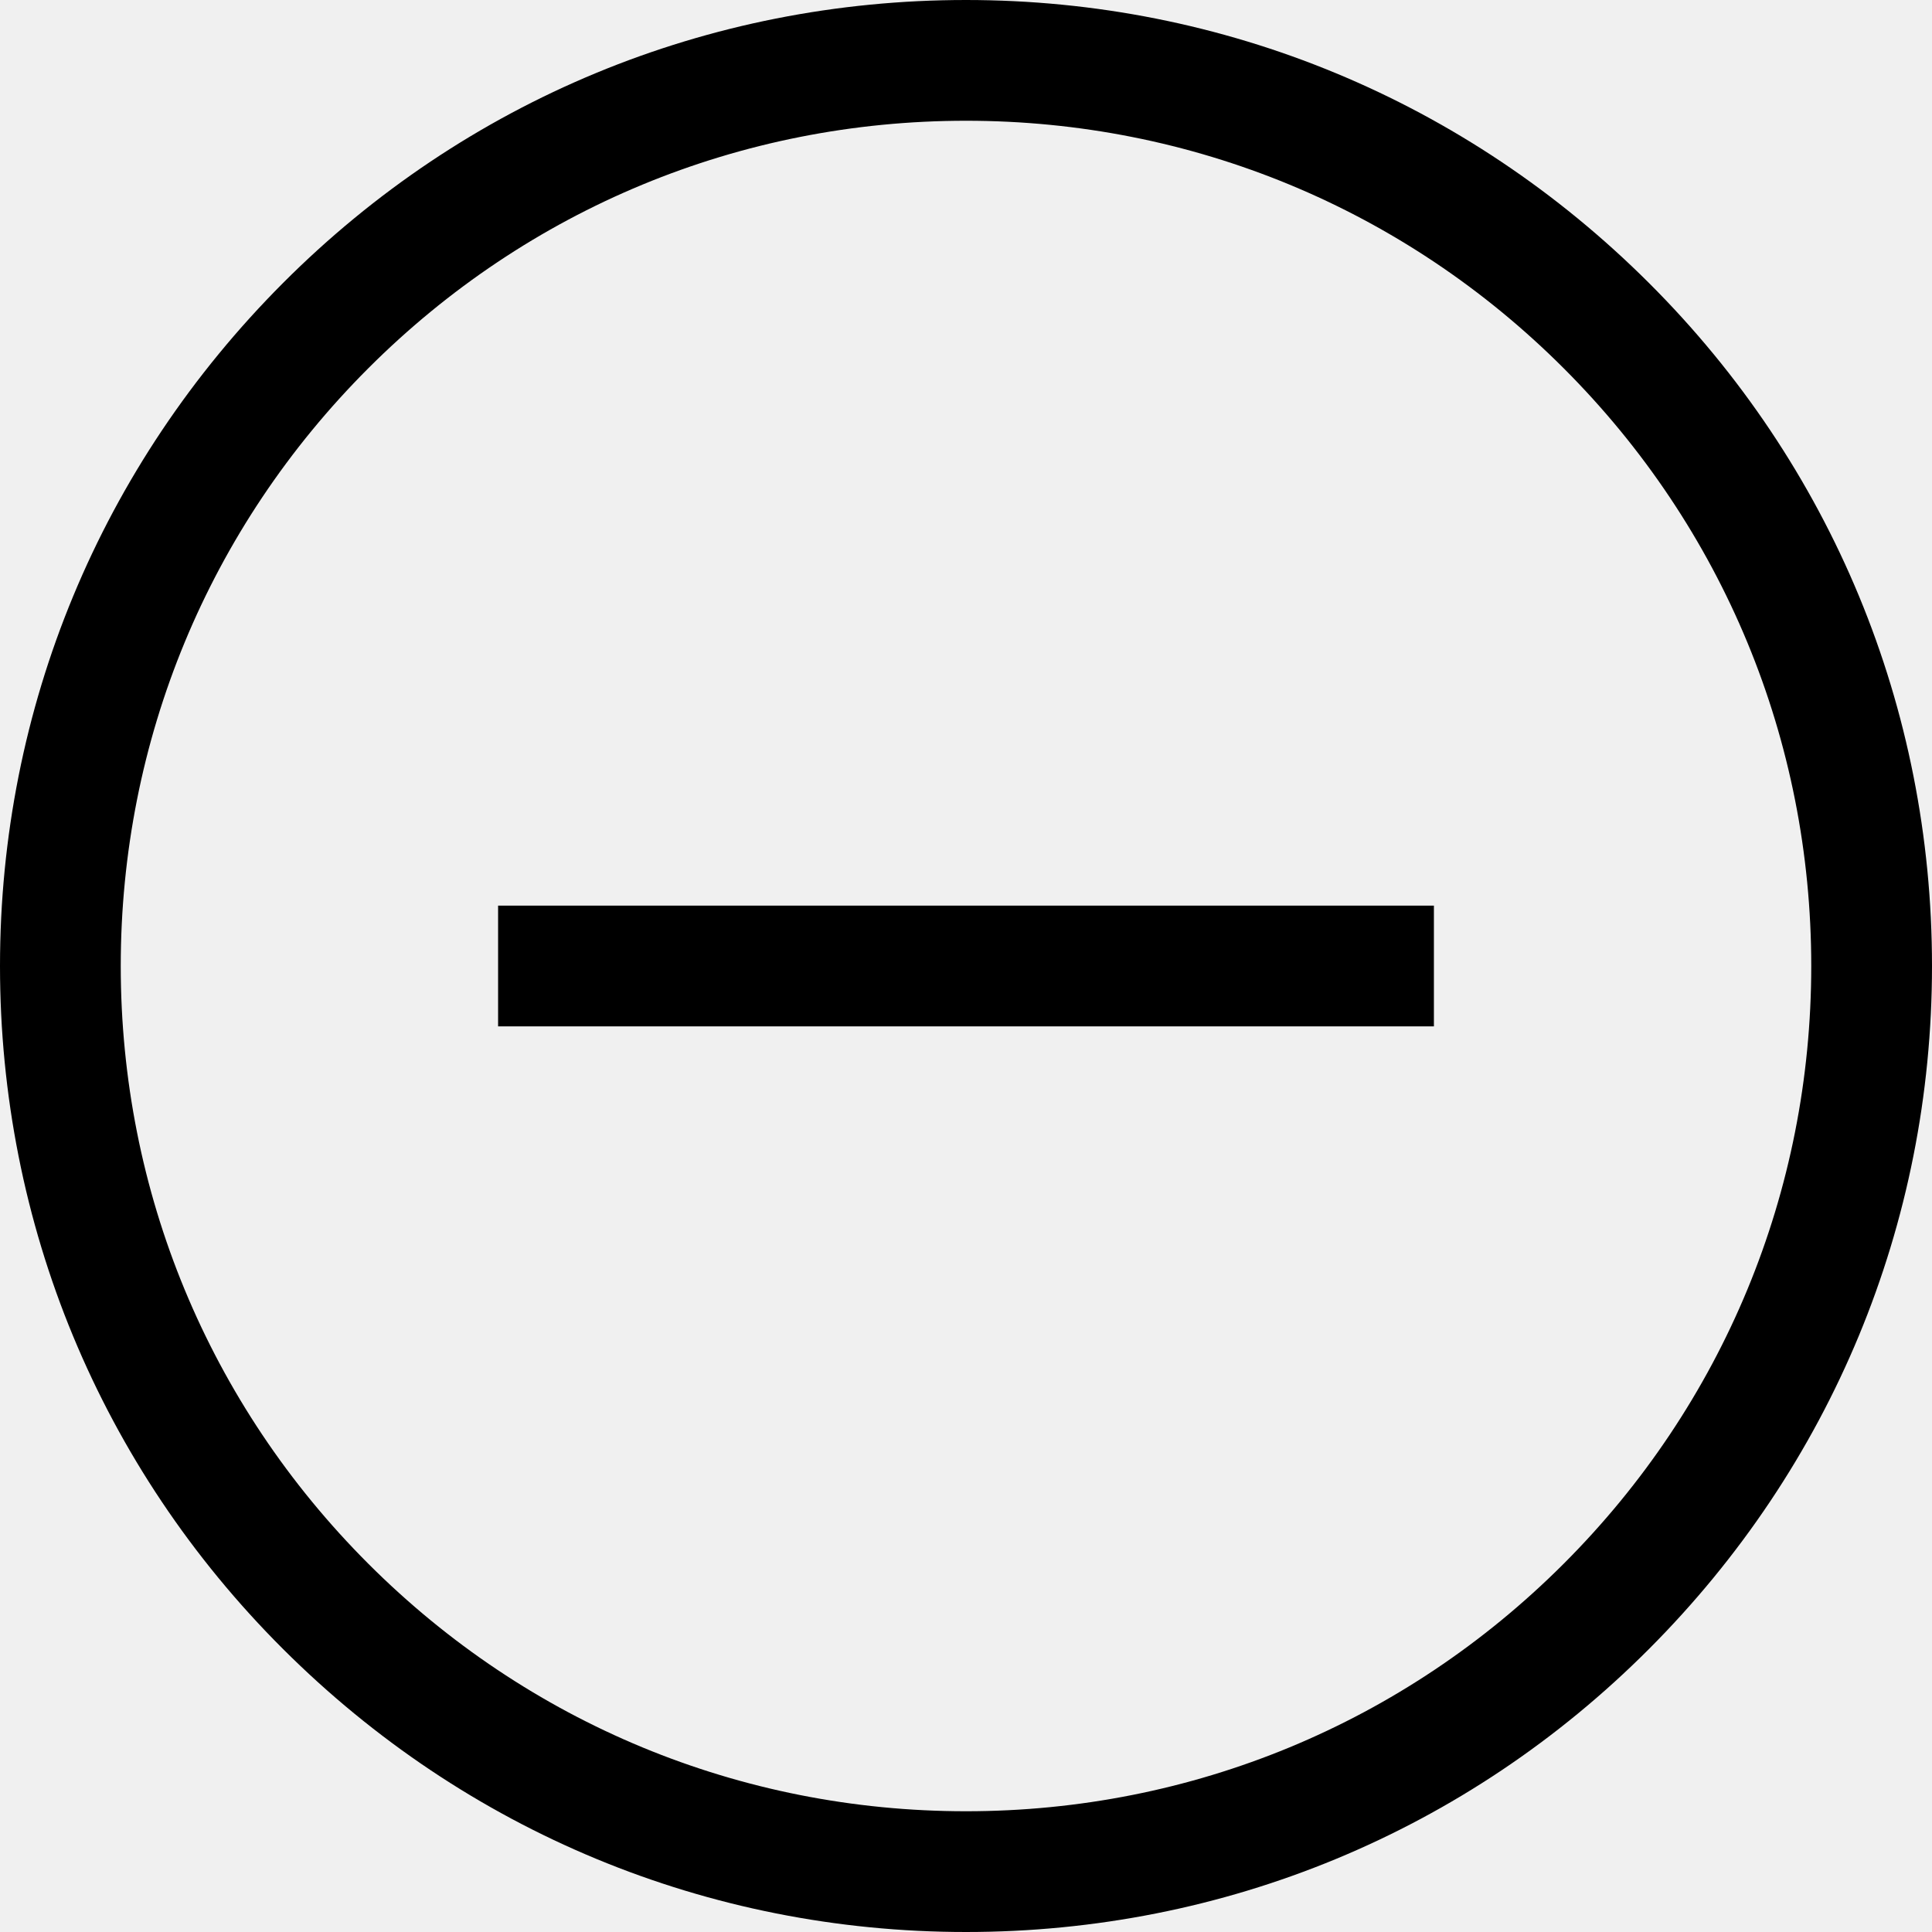
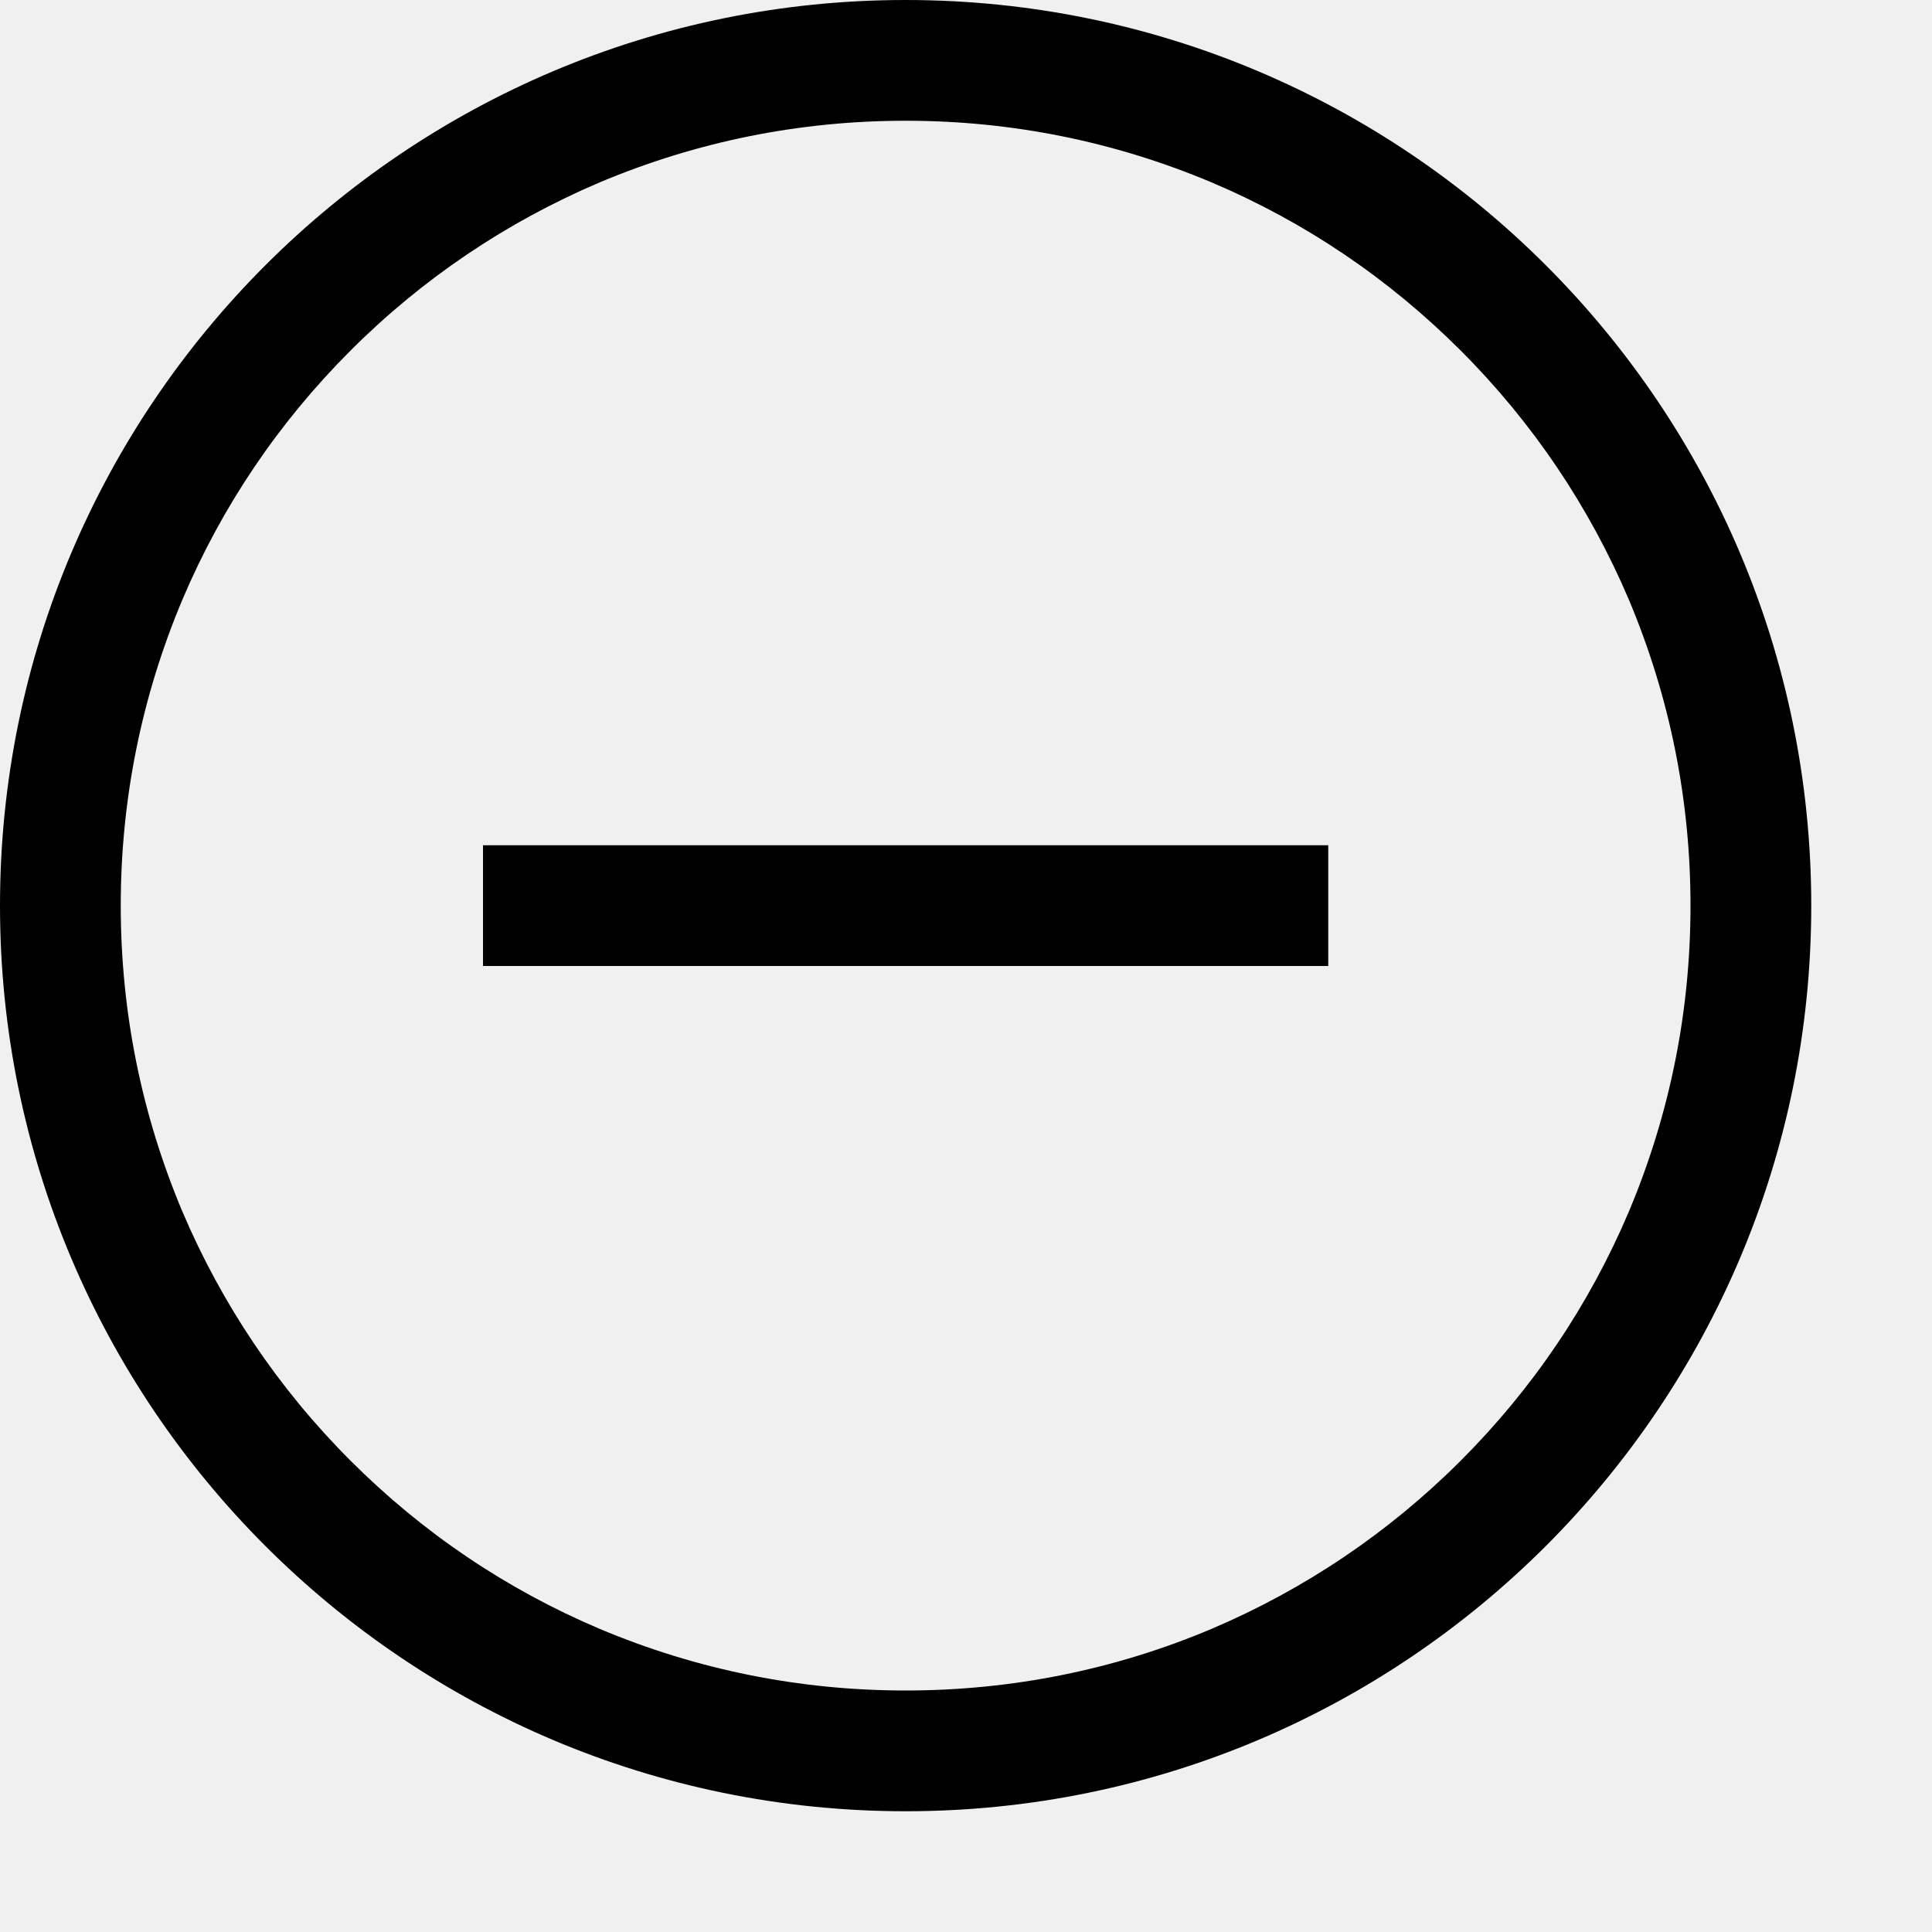
<svg xmlns="http://www.w3.org/2000/svg" version="1.1" id="Livello_1" x="0px" y="0px" viewBox="0 0 512 512" style="enable-background:new 0 0 512 512;" xml:space="preserve">
-   <style type="text/css">
- 	.st0{stroke:#000000;stroke-width:32;stroke-linejoin:round;stroke-miterlimit:10;}
- 	.st1{stroke:#000000;stroke-width:64;stroke-miterlimit:10;}
- 	.st2{stroke:#000000;stroke-width:32;stroke-miterlimit:10;}
- 	.st3{stroke:#000000;stroke-width:96;stroke-miterlimit:10;}
- 	.st4{fill:none;stroke:#FFFFFF;stroke-width:32;stroke-miterlimit:10;}
- 	.st5{fill:none;stroke:#000000;stroke-width:32;stroke-linejoin:round;stroke-miterlimit:10;}
- 	.st6{fill:none;stroke:#000000;stroke-width:64;stroke-linejoin:round;stroke-miterlimit:10;}
- 	.st7{fill:none;stroke:#000000;stroke-width:96;stroke-linejoin:round;stroke-miterlimit:10;}
- 	.st8{fill:#FFFFFF;}
- 	.st9{fill:none;stroke:#FFFFFF;stroke-width:64;stroke-linejoin:round;stroke-miterlimit:10;}
- </style>
-   <g>
-     <path d="M256,0C187.6,0,123.3,26.6,75,75S0,187.6,0,256s26.6,132.7,75,181s112.6,75,181,75s132.7-26.6,181-75s75-112.6,75-181   s-26.6-132.7-75-181S324.4,0,256,0z M414.4,414.4C372.1,456.7,315.8,480,256,480s-116.1-23.3-158.4-65.6   C55.3,372.1,32,315.8,32,256S55.3,139.9,97.6,97.6C139.9,55.3,196.2,32,256,32s116.1,23.3,158.4,65.6   C456.7,139.9,480,196.2,480,256S456.7,372.1,414.4,414.4z" />
-     <rect x="132" y="240" width="248" height="32" />
-   </g>
+   <path d="M240,0C107.5,0,0,107.5,0,240s107.5,240,240,240s240-107.5,240-240S372.5,0,240,0z M448,240c0,28.1-5.5,55.3-16.3,81  c-10.5,24.8-25.5,47-44.6,66.1c-19.1,19.1-41.4,34.1-66.1,44.6c-25.6,10.8-52.9,16.3-81,16.3s-55.3-5.5-81-16.3  c-24.8-10.5-47-25.5-66.1-44.6S58.8,345.7,48.3,321C37.5,295.3,32,268.1,32,240s5.5-55.3,16.3-81c10.5-24.8,25.5-47,44.6-66.1  s41.4-34.1,66.1-44.6C184.7,37.5,211.9,32,240,32s55.3,5.5,81,16.3c24.8,10.5,47,25.5,66.1,44.6c19.1,19.1,34.1,41.4,44.6,66.1  C442.5,184.7,448,211.9,448,240z" />
+   <rect x="128" y="224" width="224" height="32" />
</svg>
